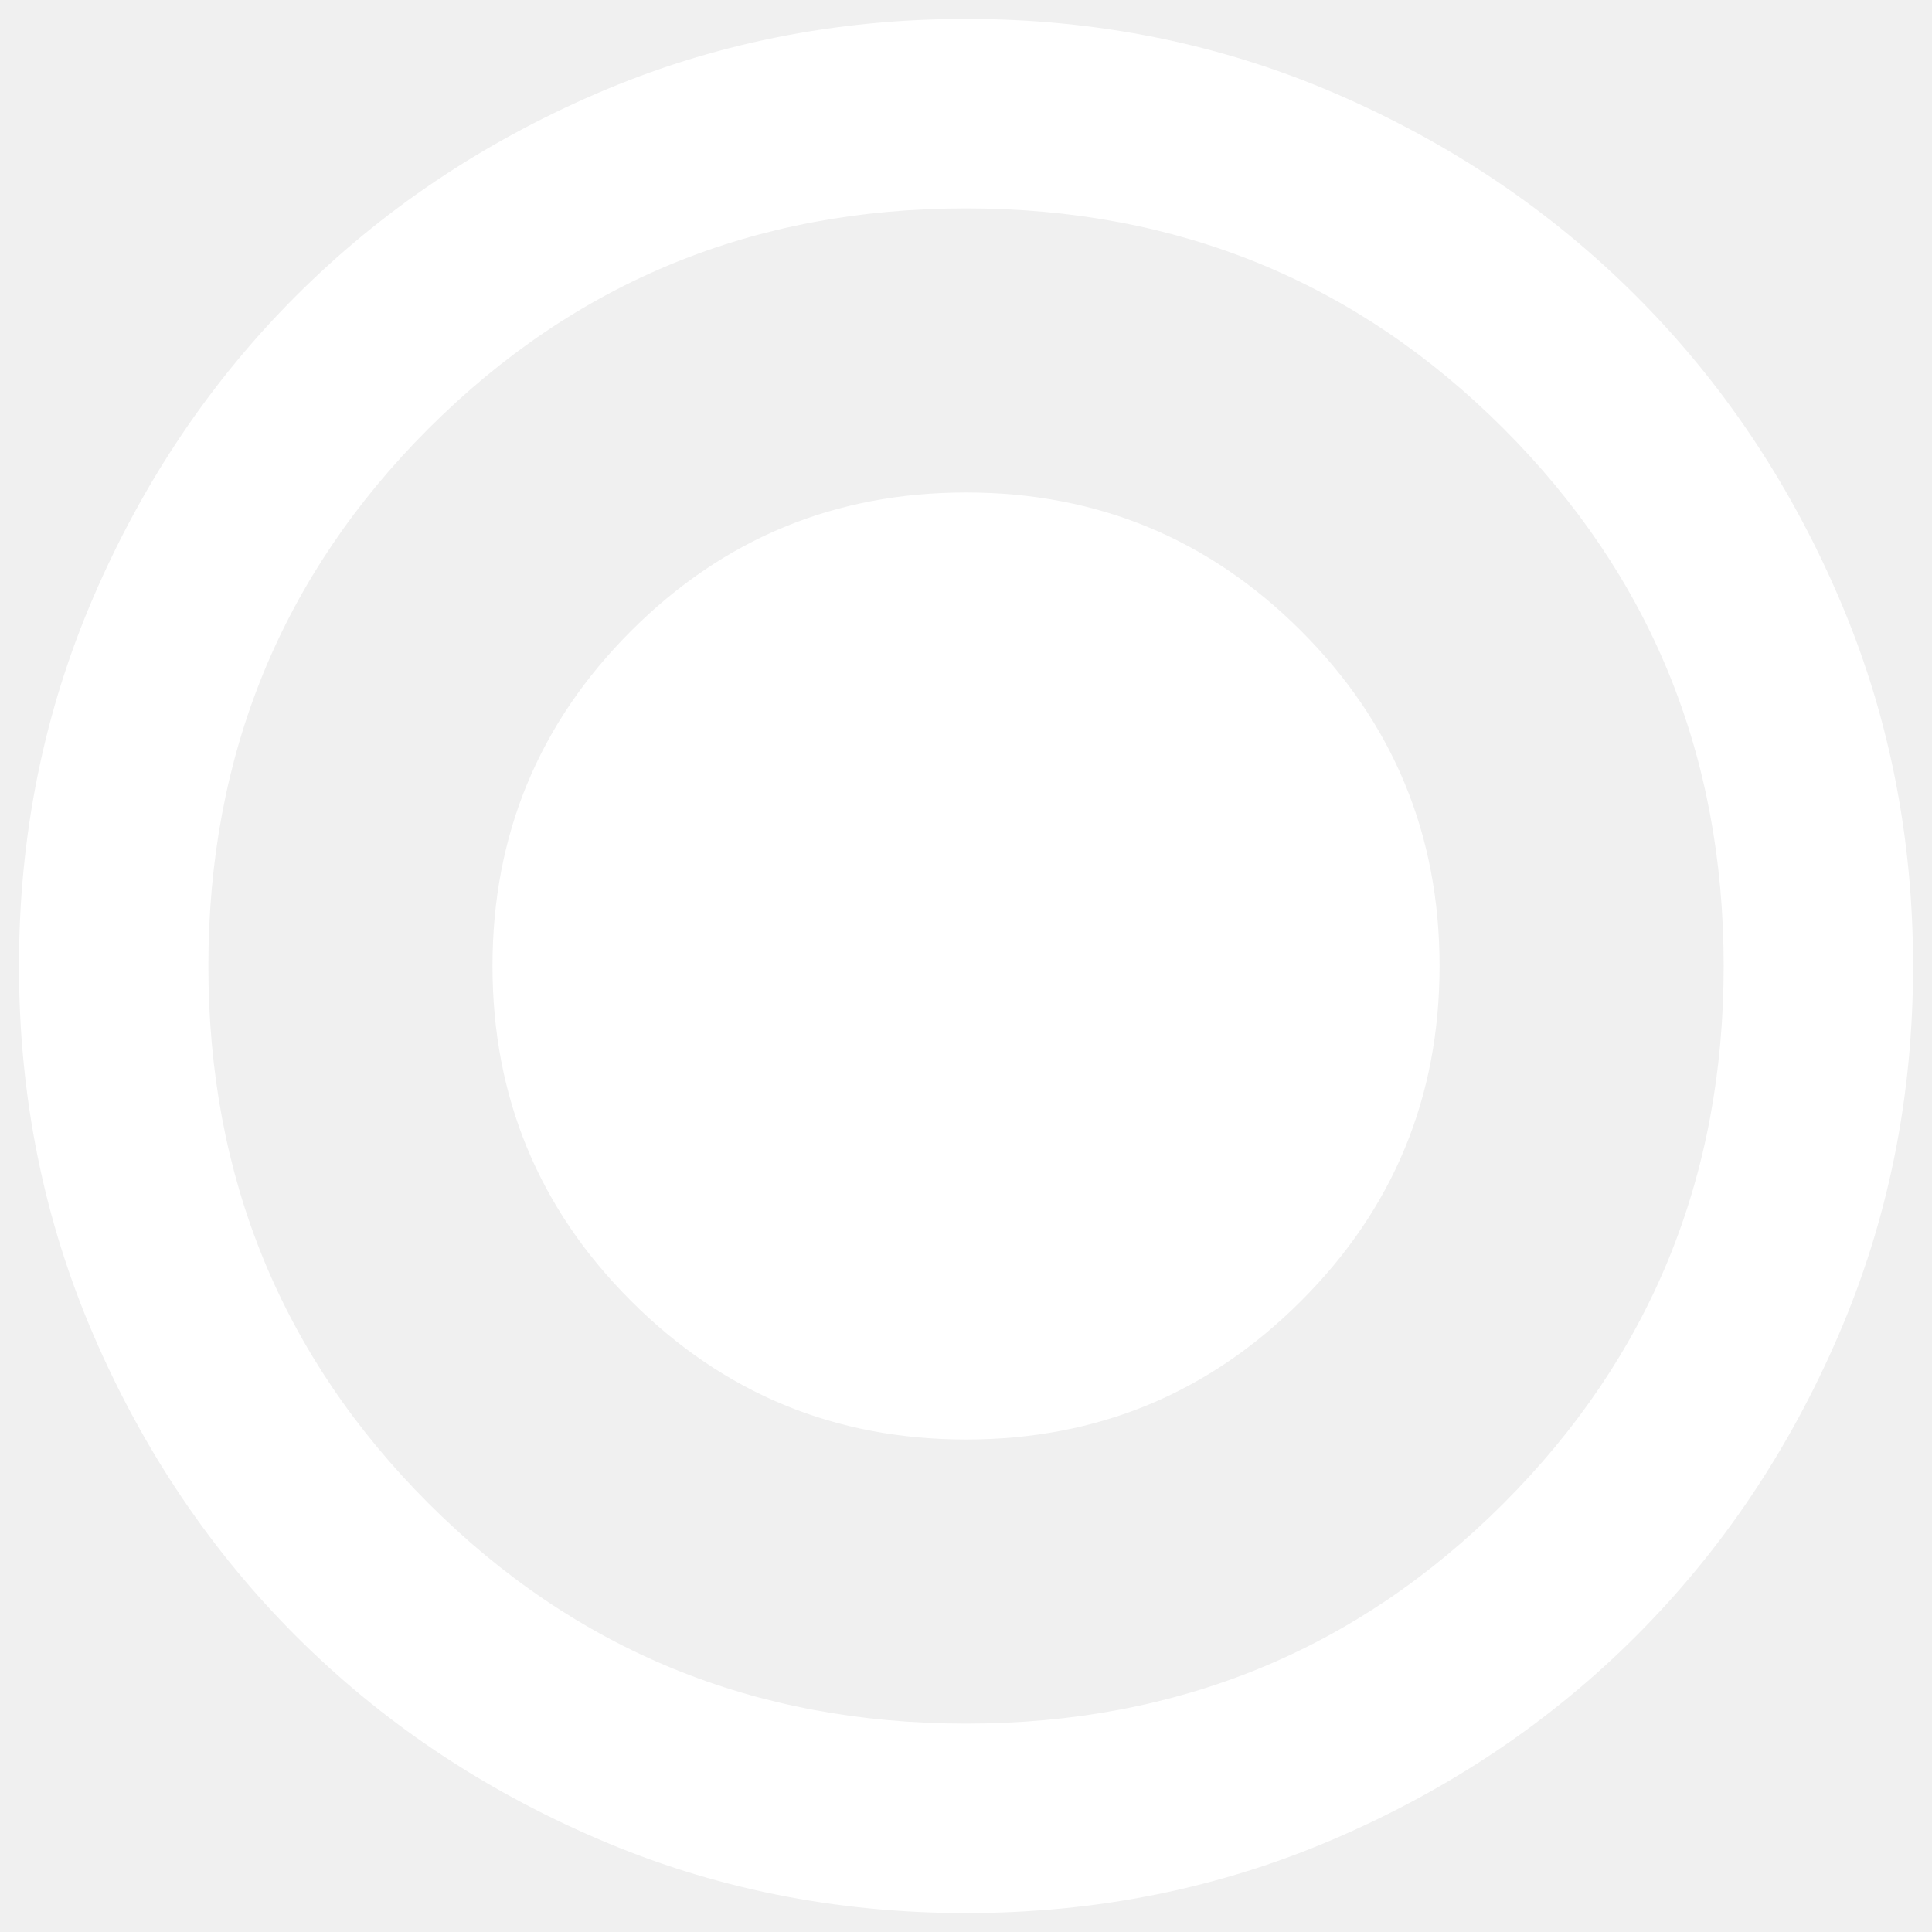
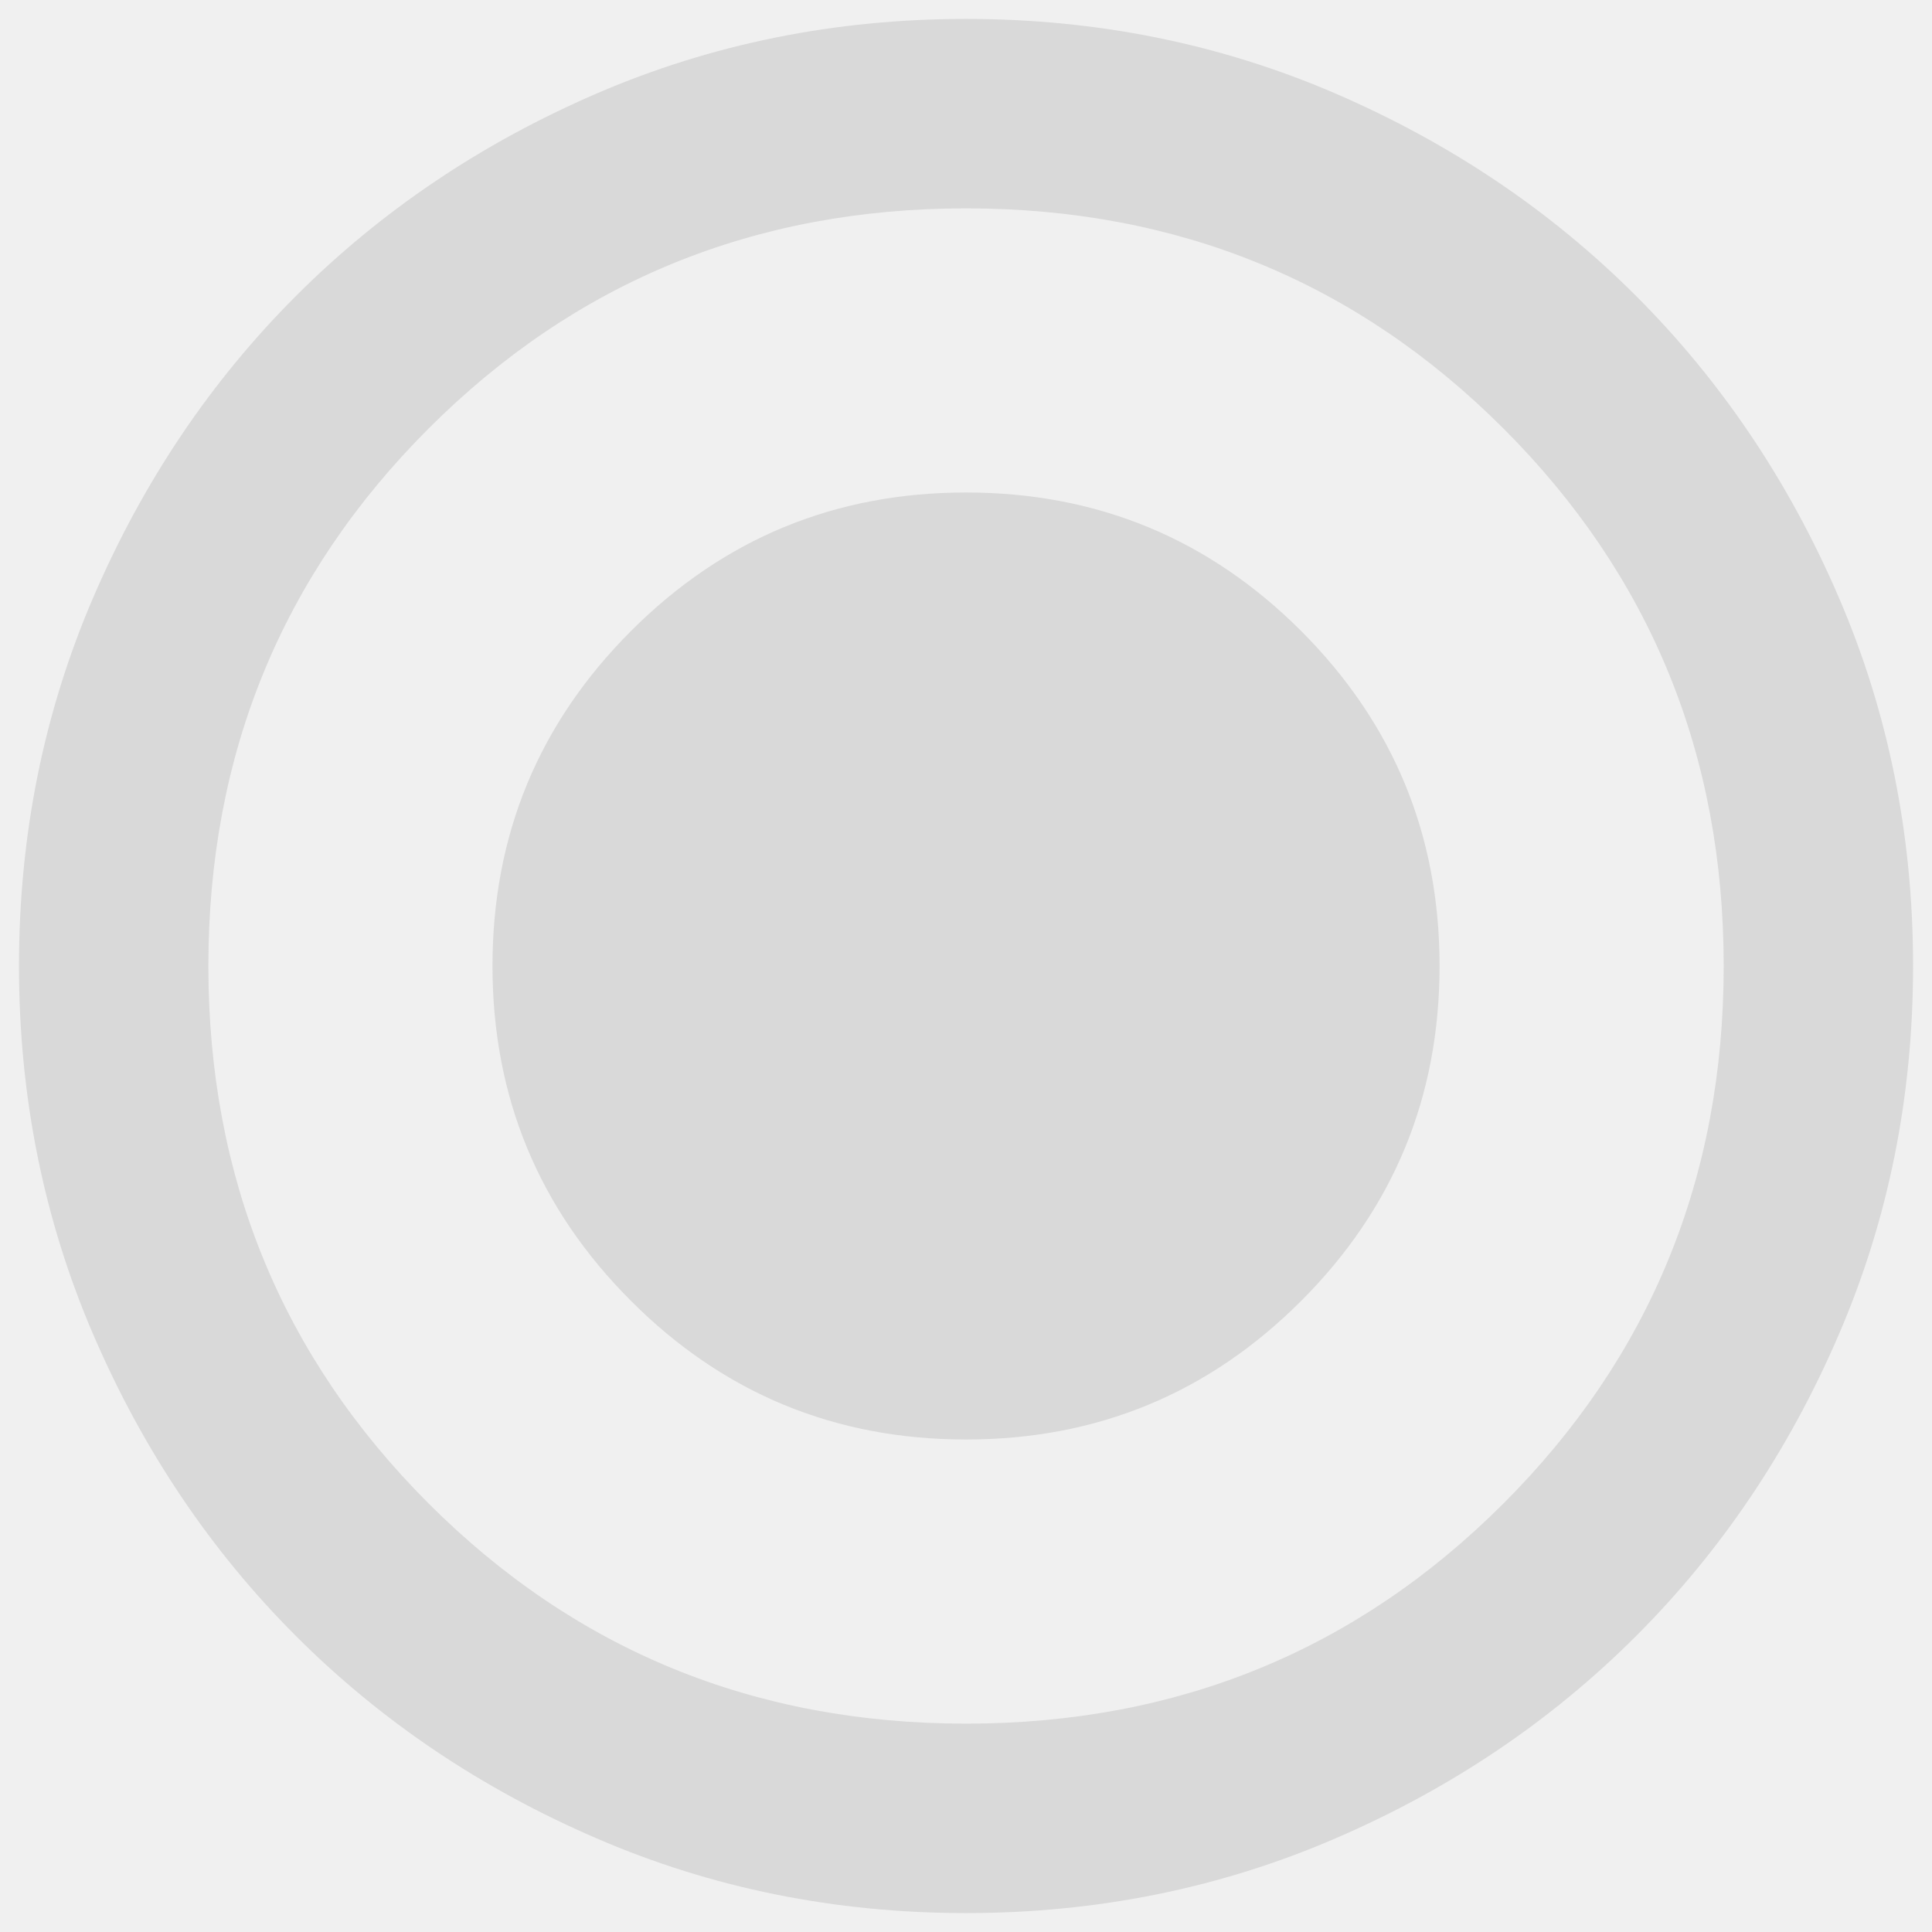
<svg xmlns="http://www.w3.org/2000/svg" width="34" height="34" viewBox="0 0 34 34" fill="none">
-   <path d="M17.001 25.333C19.306 25.333 21.272 24.521 22.897 22.895C24.522 21.271 25.334 19.306 25.334 17C25.334 14.694 24.522 12.729 22.897 11.103C21.272 9.479 19.306 8.667 17.001 8.667C14.695 8.667 12.73 9.479 11.106 11.103C9.48 12.729 8.667 14.694 8.667 17C8.667 19.306 9.48 21.271 11.106 22.895C12.73 24.521 14.695 25.333 17.001 25.333ZM17.001 33.667C14.695 33.667 12.528 33.229 10.501 32.353C8.473 31.479 6.709 30.292 5.209 28.792C3.709 27.292 2.522 25.528 1.647 23.5C0.772 21.472 0.334 19.306 0.334 17C0.334 14.694 0.772 12.528 1.647 10.5C2.522 8.472 3.709 6.708 5.209 5.208C6.709 3.708 8.473 2.521 10.501 1.645C12.528 0.771 14.695 0.333 17.001 0.333C19.306 0.333 21.473 0.771 23.501 1.645C25.528 2.521 27.292 3.708 28.792 5.208C30.292 6.708 31.48 8.472 32.354 10.5C33.23 12.528 33.667 14.694 33.667 17C33.667 19.306 33.23 21.472 32.354 23.5C31.48 25.528 30.292 27.292 28.792 28.792C27.292 30.292 25.528 31.479 23.501 32.353C21.473 33.229 19.306 33.667 17.001 33.667ZM17.001 30.333C20.723 30.333 23.876 29.042 26.459 26.458C29.042 23.875 30.334 20.722 30.334 17C30.334 13.278 29.042 10.125 26.459 7.542C23.876 4.958 20.723 3.667 17.001 3.667C13.278 3.667 10.126 4.958 7.542 7.542C4.959 10.125 3.667 13.278 3.667 17C3.667 20.722 4.959 23.875 7.542 26.458C10.126 29.042 13.278 30.333 17.001 30.333Z" fill="white" />
+   <path d="M17.001 25.333C19.306 25.333 21.272 24.521 22.897 22.895C24.522 21.271 25.334 19.306 25.334 17C25.334 14.694 24.522 12.729 22.897 11.103C21.272 9.479 19.306 8.667 17.001 8.667C14.695 8.667 12.73 9.479 11.106 11.103C9.48 12.729 8.667 14.694 8.667 17C8.667 19.306 9.48 21.271 11.106 22.895C12.73 24.521 14.695 25.333 17.001 25.333ZM17.001 33.667C14.695 33.667 12.528 33.229 10.501 32.353C8.473 31.479 6.709 30.292 5.209 28.792C3.709 27.292 2.522 25.528 1.647 23.5C0.772 21.472 0.334 19.306 0.334 17C0.334 14.694 0.772 12.528 1.647 10.5C2.522 8.472 3.709 6.708 5.209 5.208C6.709 3.708 8.473 2.521 10.501 1.645C12.528 0.771 14.695 0.333 17.001 0.333C19.306 0.333 21.473 0.771 23.501 1.645C25.528 2.521 27.292 3.708 28.792 5.208C30.292 6.708 31.48 8.472 32.354 10.5C33.23 12.528 33.667 14.694 33.667 17C33.667 19.306 33.23 21.472 32.354 23.5C31.48 25.528 30.292 27.292 28.792 28.792C27.292 30.292 25.528 31.479 23.501 32.353C21.473 33.229 19.306 33.667 17.001 33.667ZM17.001 30.333C20.723 30.333 23.876 29.042 26.459 26.458C29.042 23.875 30.334 20.722 30.334 17C30.334 13.278 29.042 10.125 26.459 7.542C23.876 4.958 20.723 3.667 17.001 3.667C13.278 3.667 10.126 4.958 7.542 7.542C4.959 10.125 3.667 13.278 3.667 17C3.667 20.722 4.959 23.875 7.542 26.458C10.126 29.042 13.278 30.333 17.001 30.333Z" fill="#D9D9D9" />
</svg>
